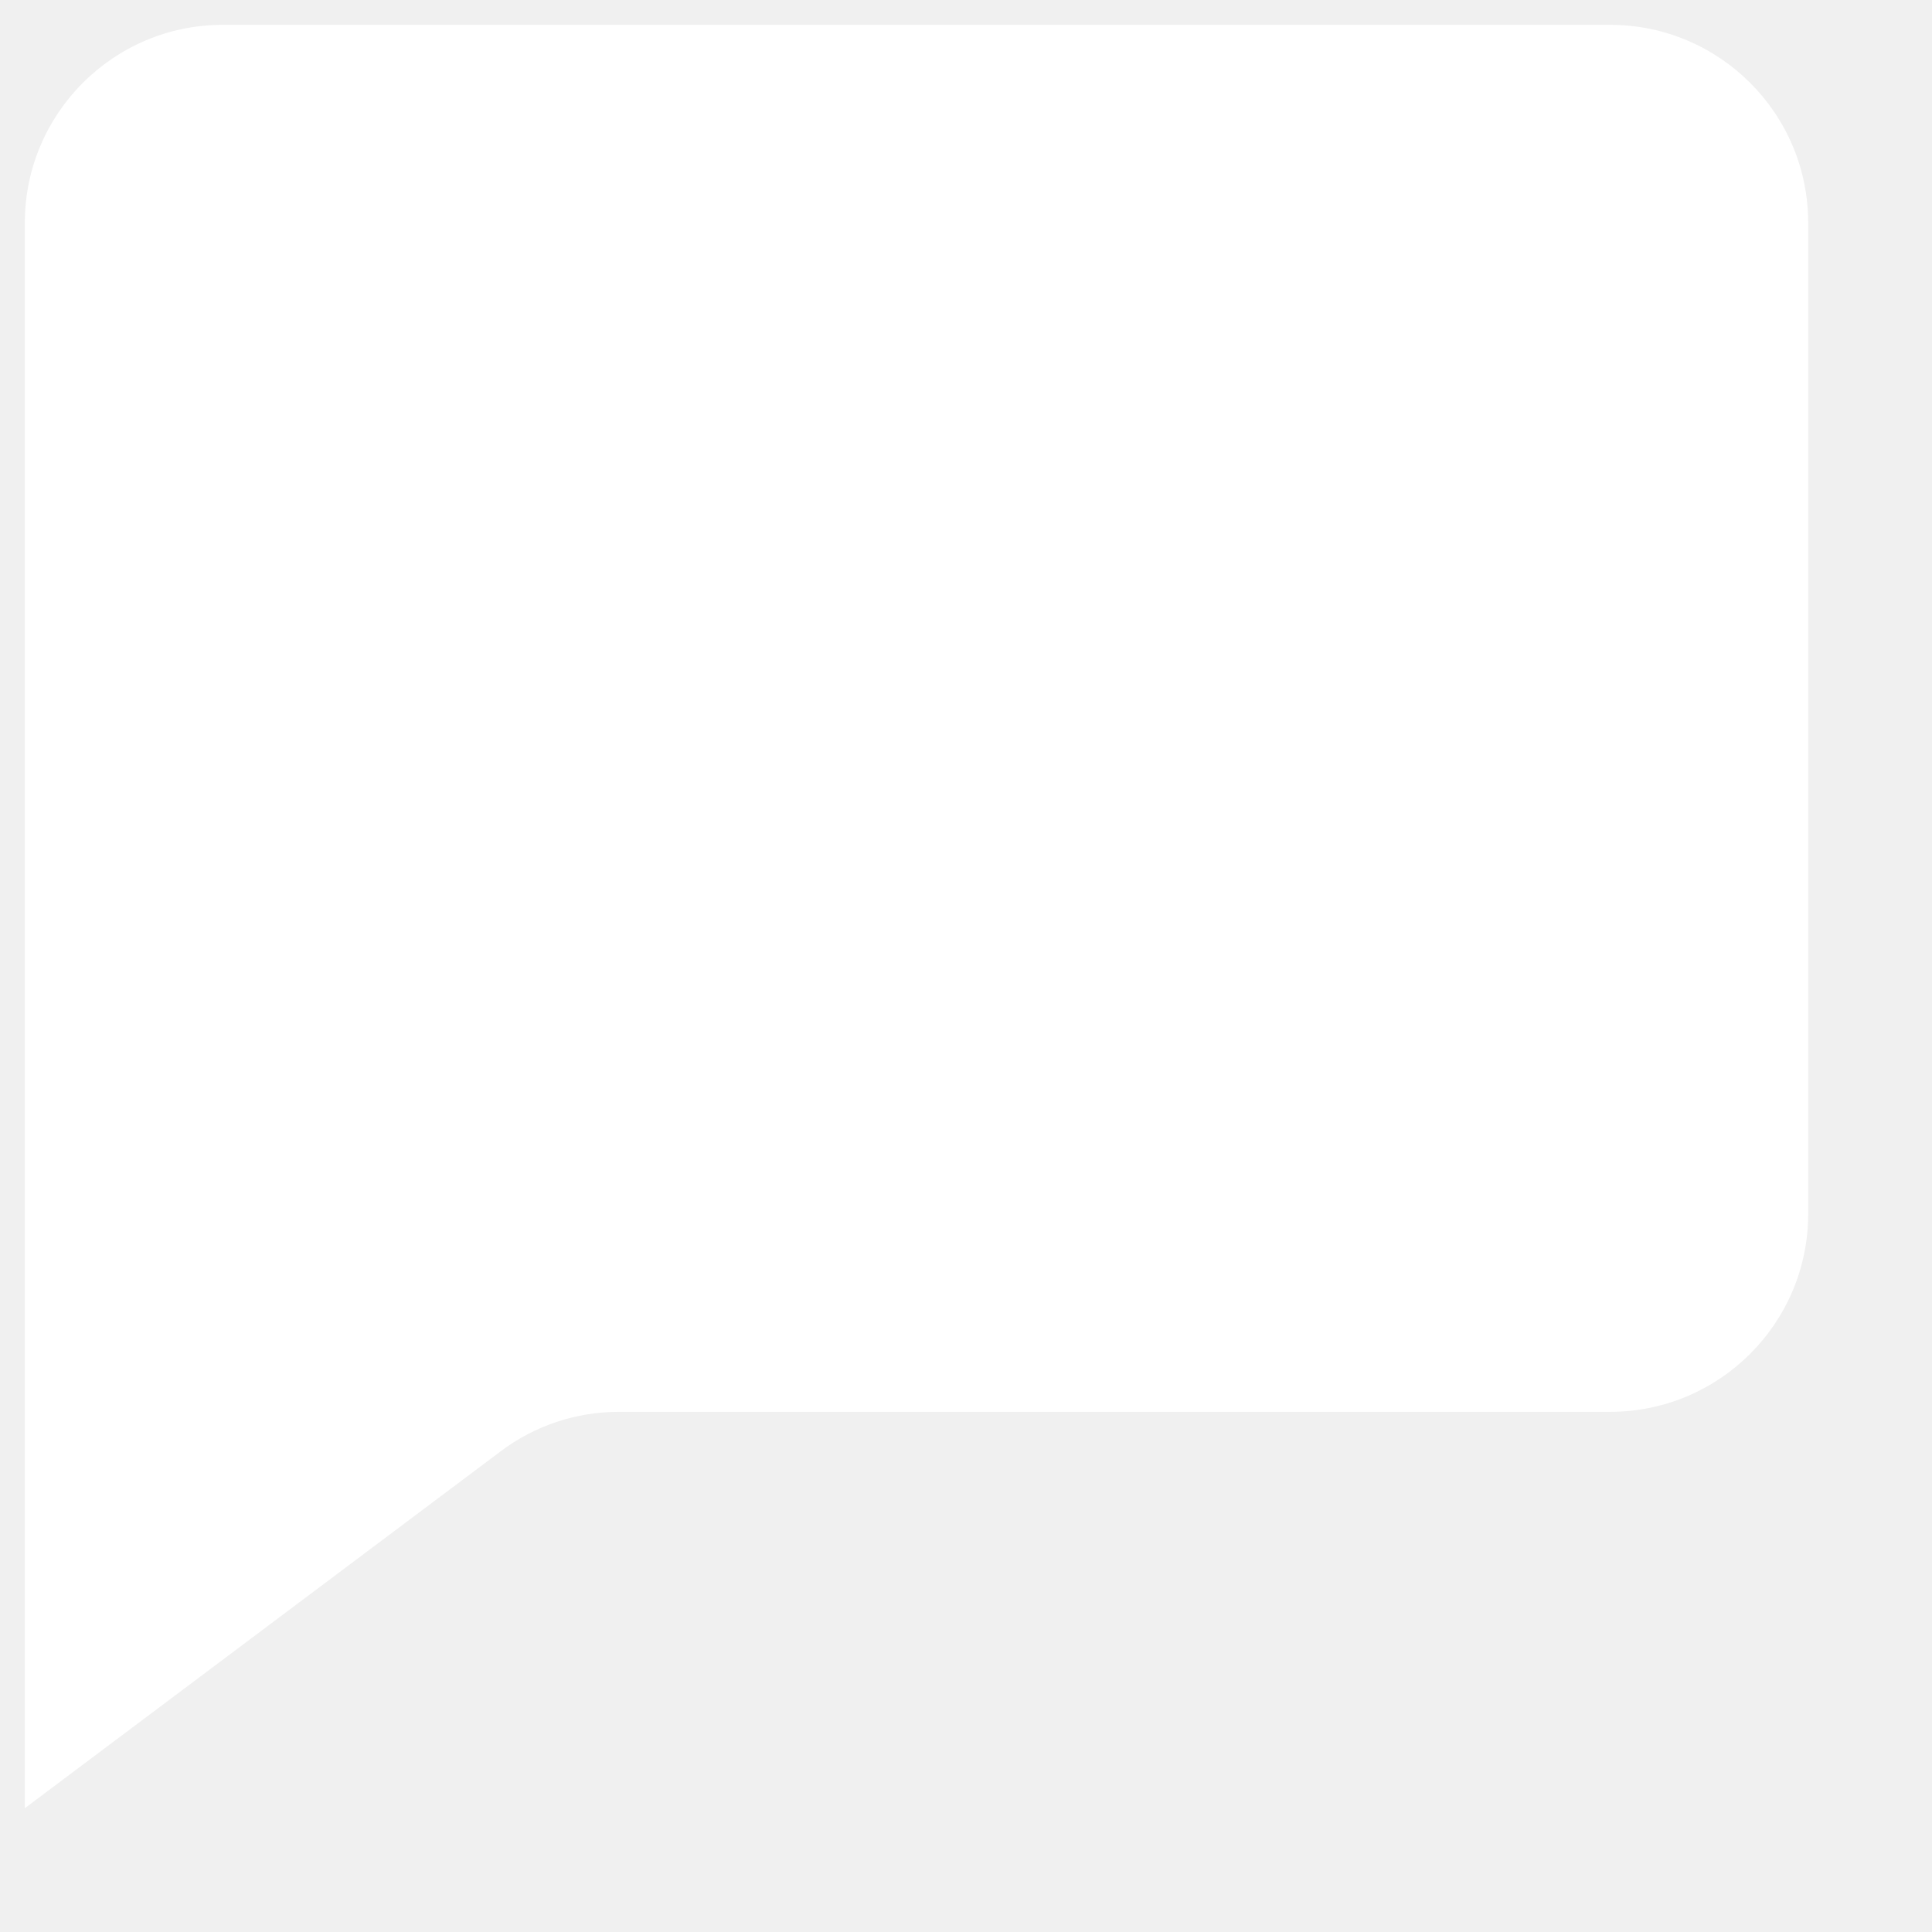
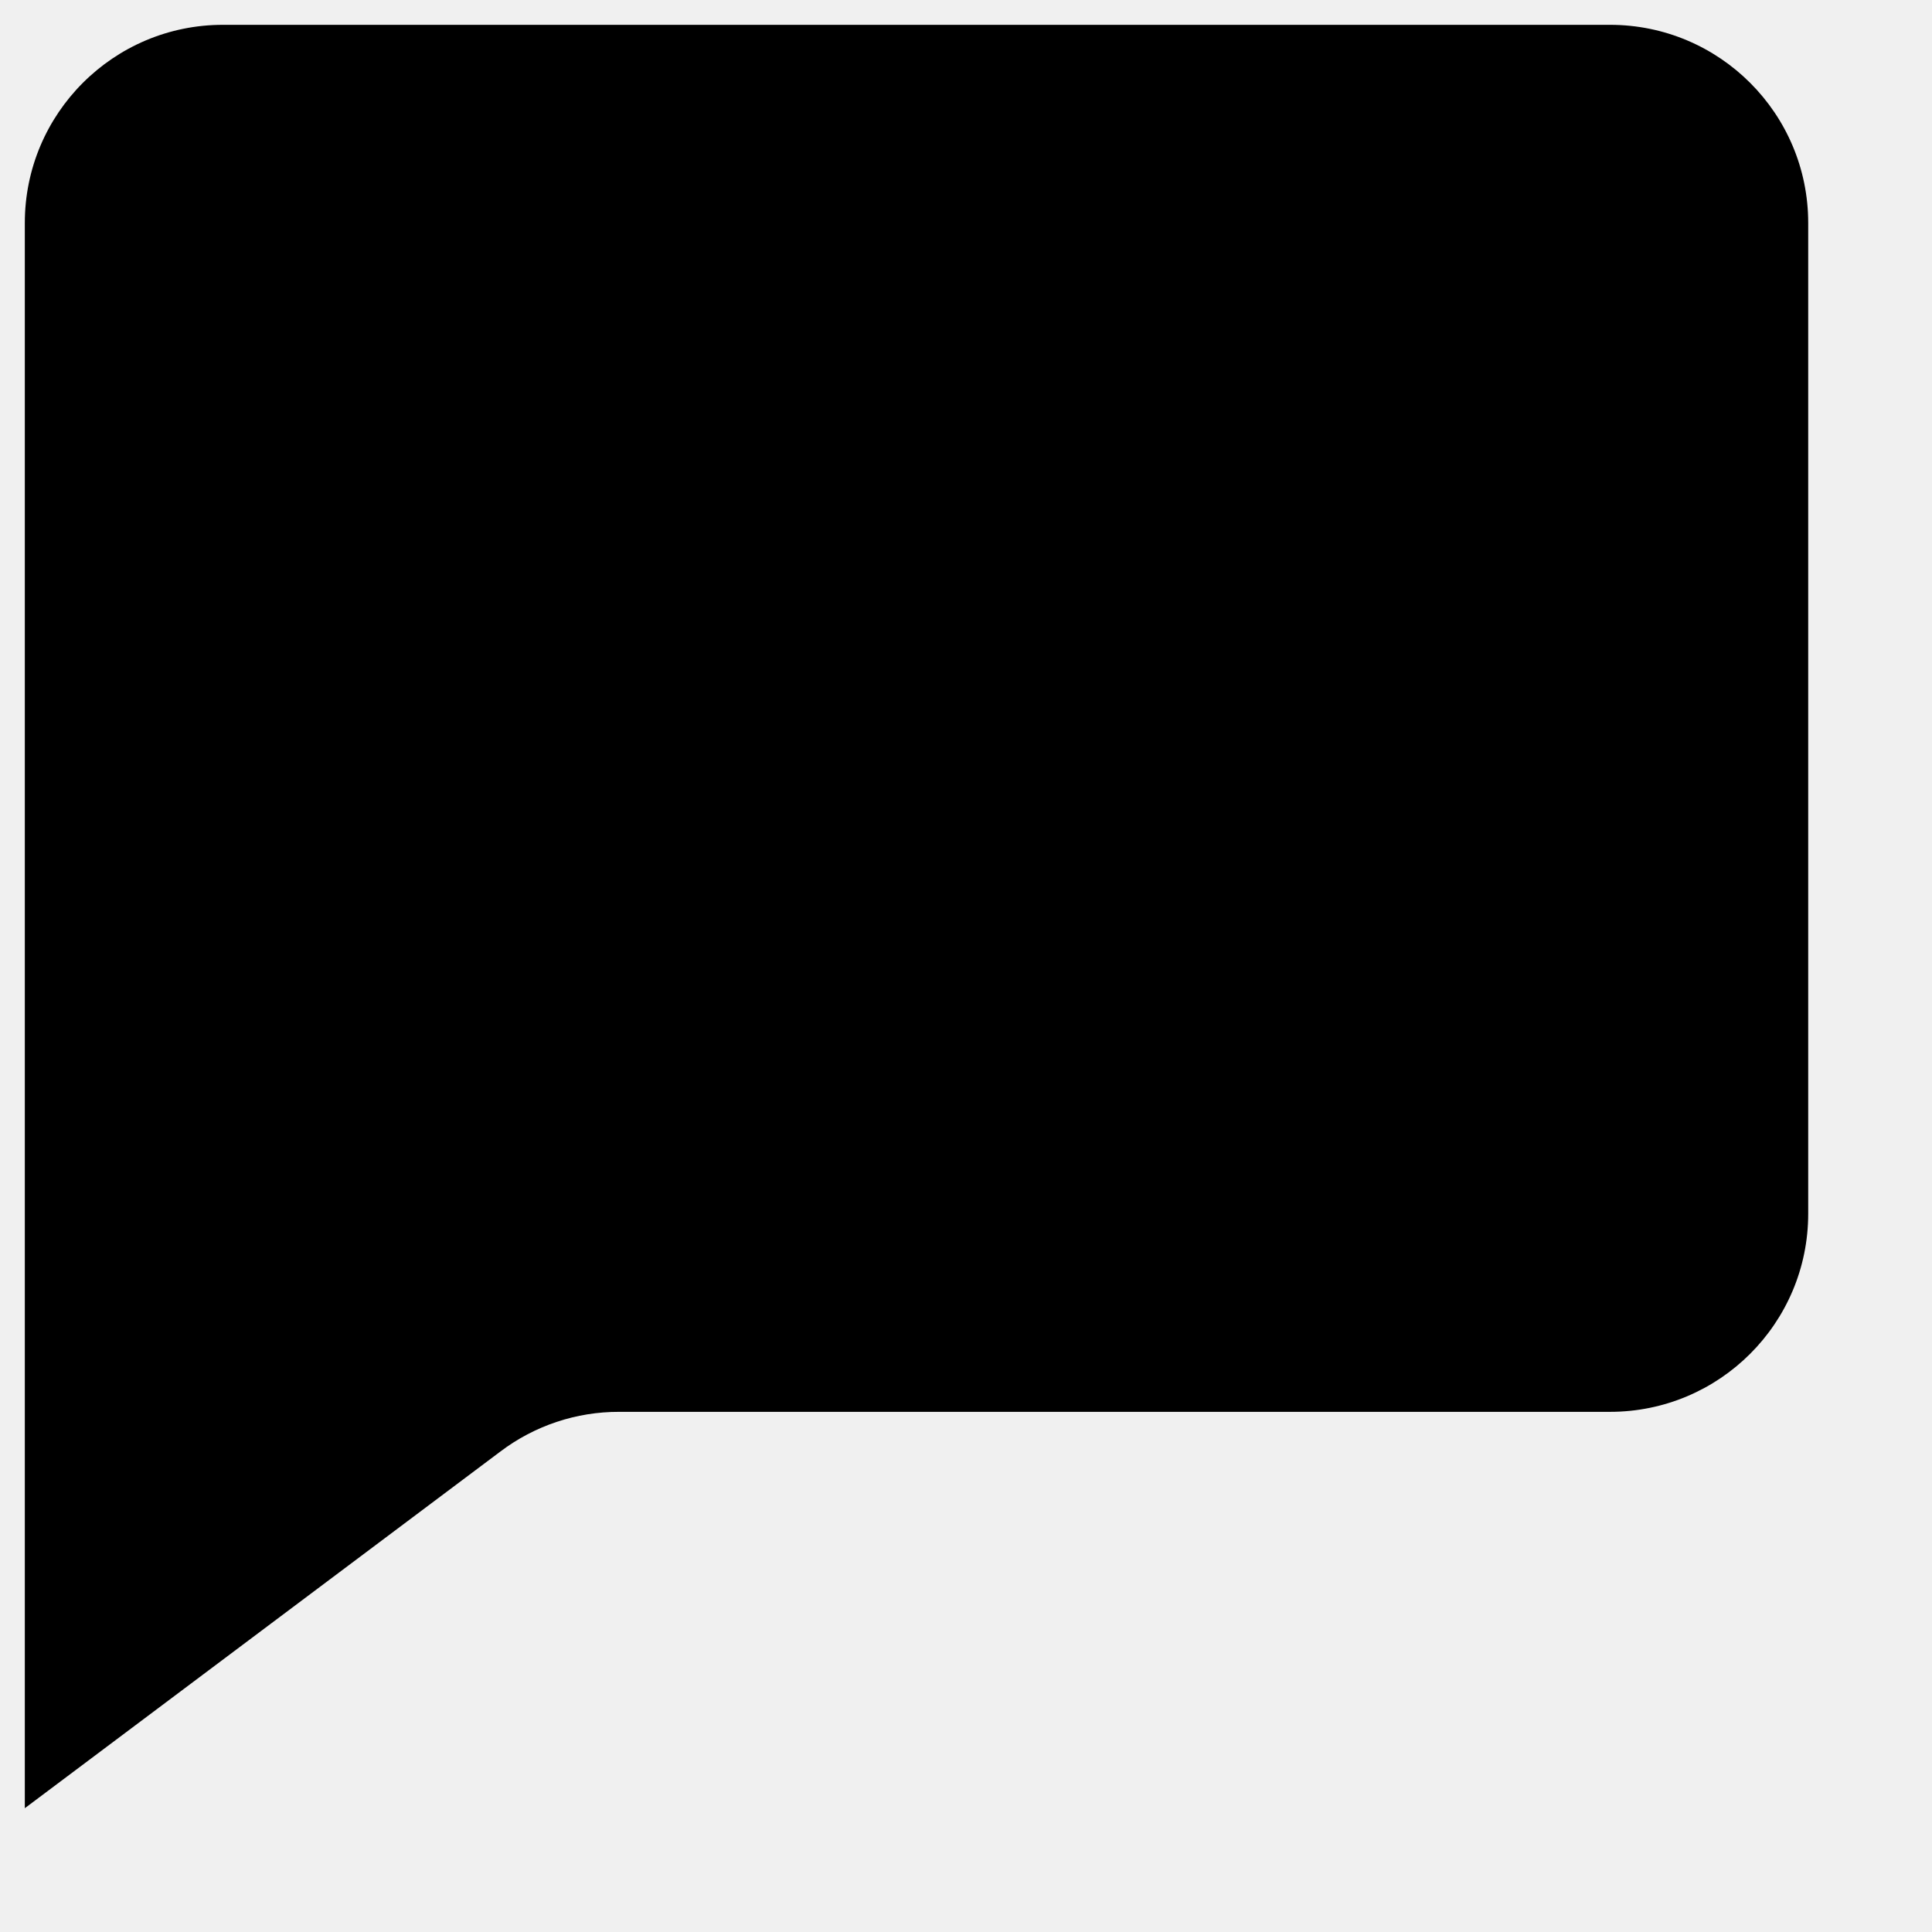
<svg xmlns="http://www.w3.org/2000/svg" width="13" height="13" viewBox="0 0 13 13" fill="none">
-   <path d="M0.167 12.167V1.5C0.167 0.764 0.764 0.167 1.5 0.167H10.833C11.57 0.167 12.167 0.764 12.167 1.5V8.167C12.167 8.903 11.57 9.5 10.833 9.5H4.167C3.878 9.499 3.597 9.593 3.367 9.767L0.167 12.167ZM1.5 1.5V9.5L2.923 8.433C3.153 8.26 3.434 8.166 3.723 8.167H10.833V1.5H1.5Z" fill="white" />
-   <path d="M0.833 0.833H11.5V8.833H2.611L0.833 10.611V0.833Z" fill="white" />
+   <path d="M0.167 12.167V1.5C0.167 0.764 0.764 0.167 1.5 0.167H10.833C11.57 0.167 12.167 0.764 12.167 1.5V8.167C12.167 8.903 11.57 9.5 10.833 9.5H4.167C3.878 9.499 3.597 9.593 3.367 9.767L0.167 12.167ZM1.5 1.5V9.5L2.923 8.433C3.153 8.26 3.434 8.166 3.723 8.167H10.833V1.5H1.5Z" fill="currentColor" />
+   <path d="M0.833 0.833H11.5V8.833H2.611L0.833 10.611V0.833Z" fill="currentColor" />
</svg>
